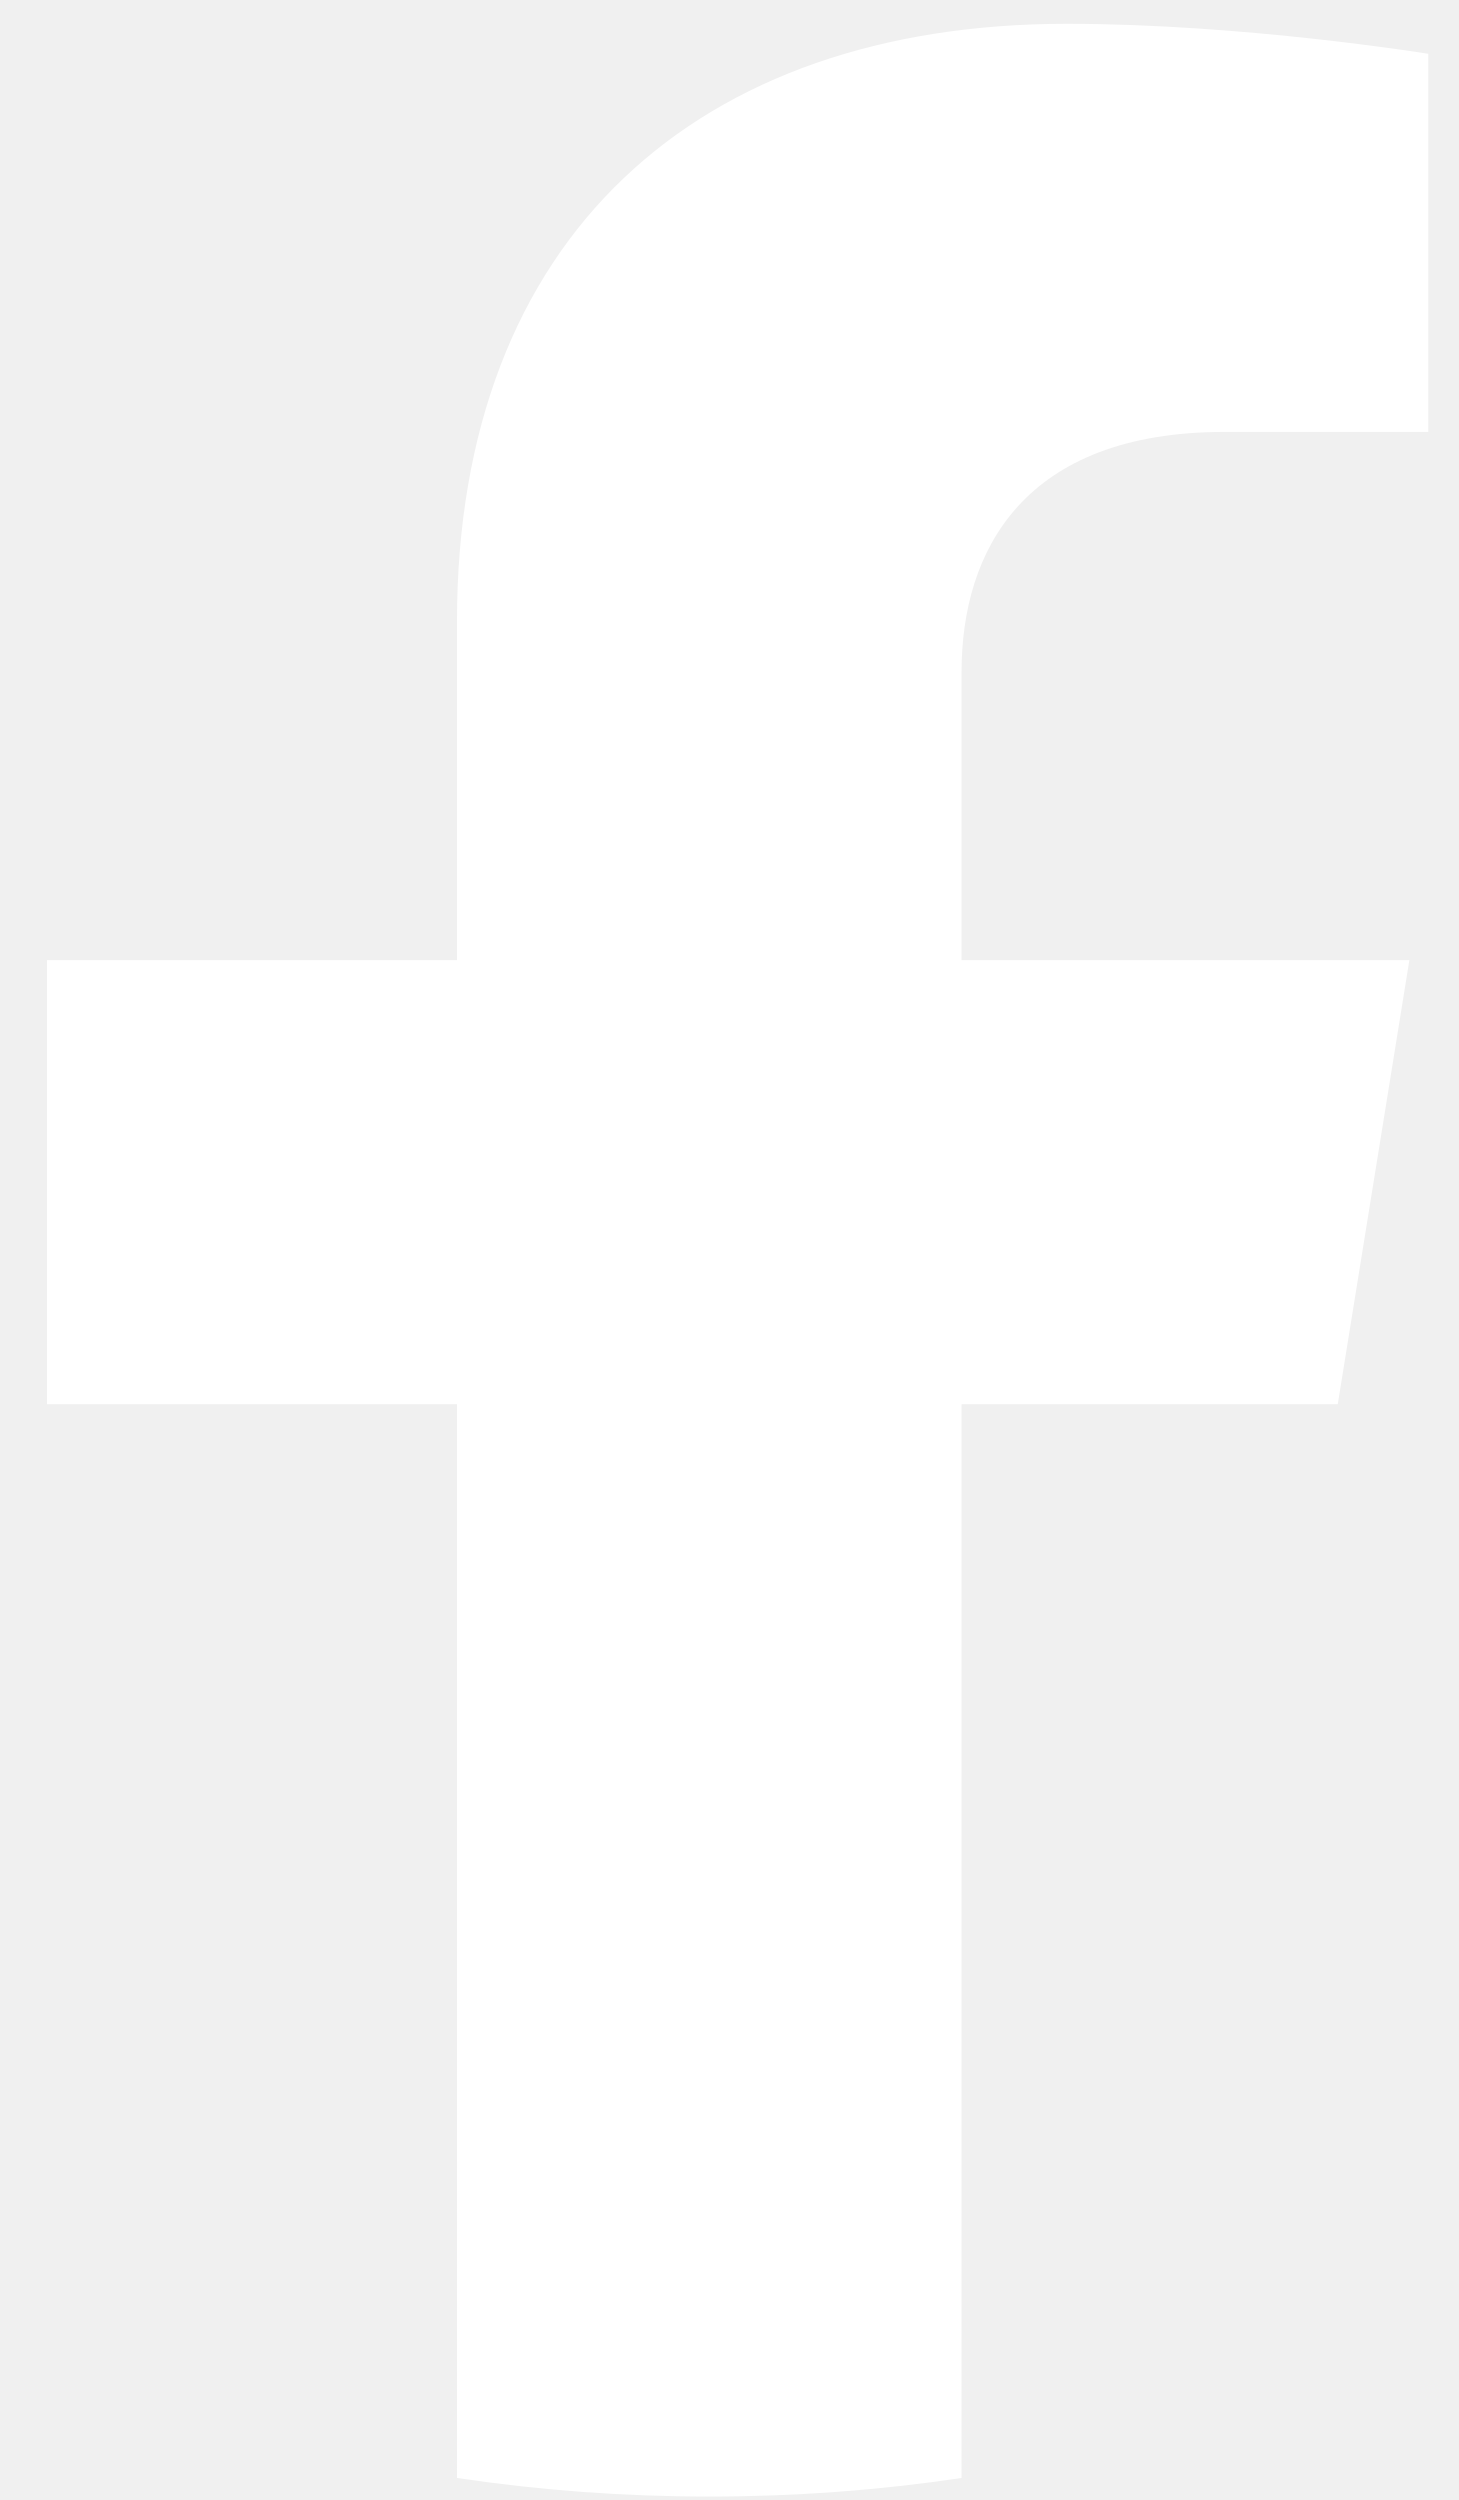
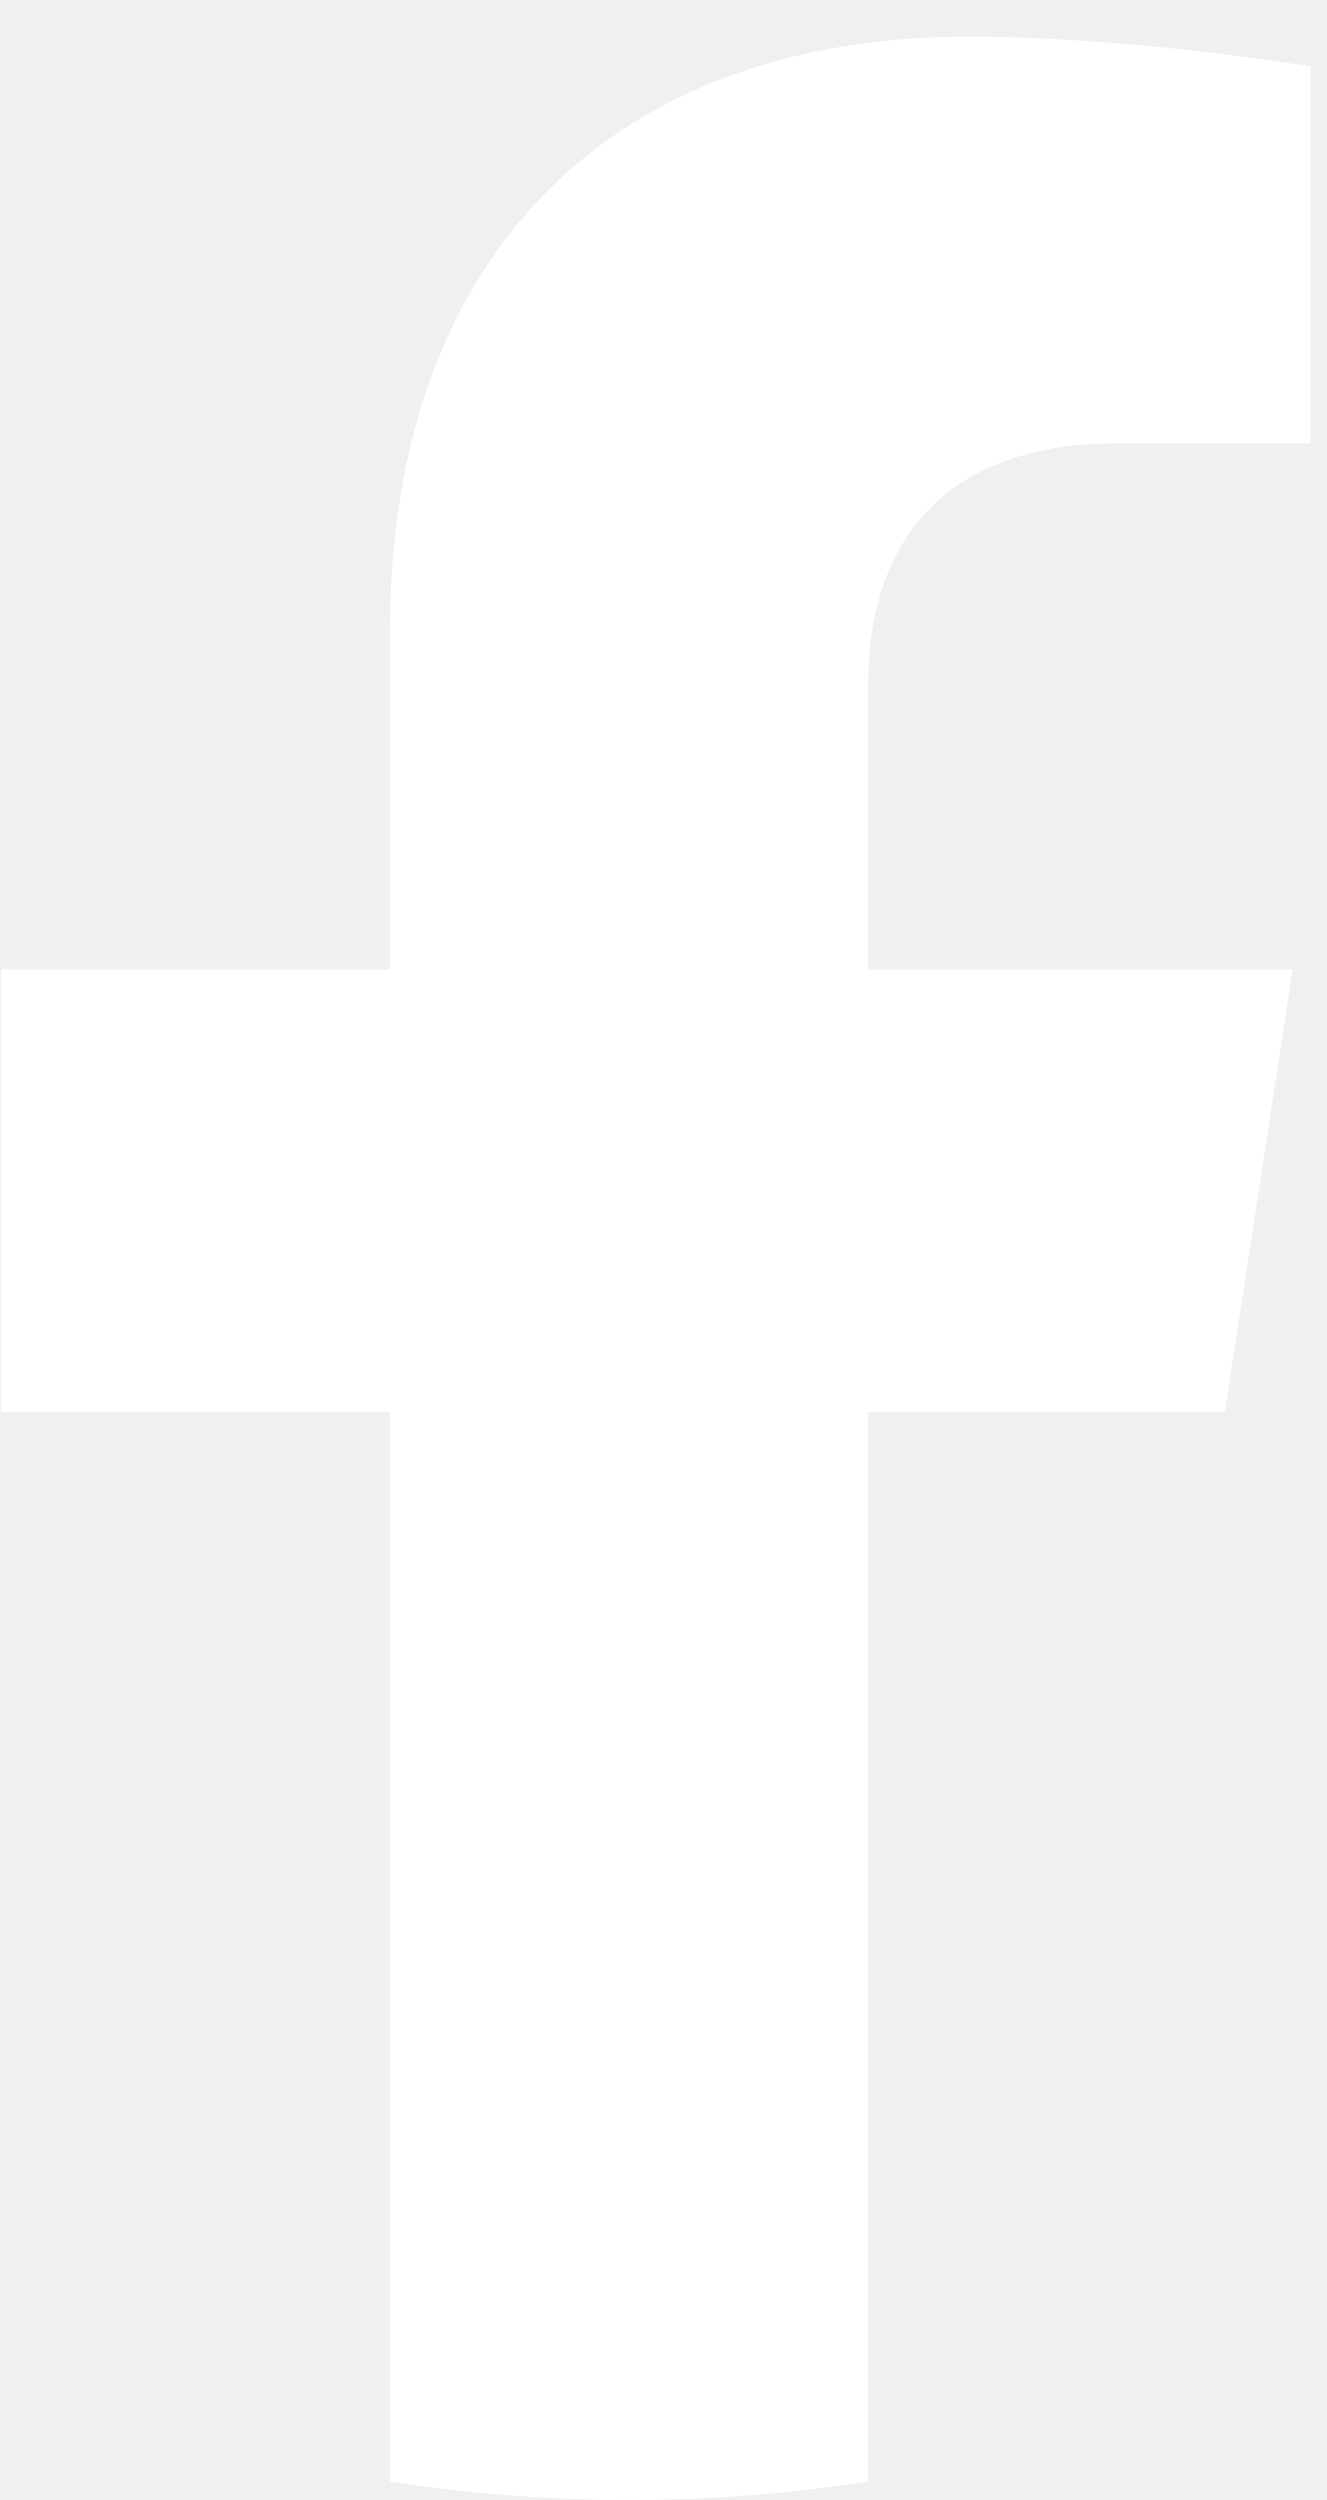
- <svg xmlns="http://www.w3.org/2000/svg" width="28" height="48" viewBox="0 0 28 48" fill="none">
-   <path d="M25.685 26.961L27.06 18.434H18.462V12.902C18.462 10.569 19.661 8.293 23.512 8.293H27.423V1.033C27.423 1.033 23.875 0.457 20.484 0.457C13.4 0.457 8.774 4.542 8.774 11.935V18.434H0.903V26.961H8.774V47.577C10.355 47.813 11.971 47.934 13.618 47.934C15.265 47.934 16.882 47.813 18.462 47.577V26.961H25.685Z" fill="white" />
+ <svg xmlns="http://www.w3.org/2000/svg" width="26" height="49" viewBox="0 0 26 49" fill="none">
+   <path d="M24.007 27.672L25.337 19H17.017V13.375C17.017 11.002 18.177 8.688 21.903 8.688H25.689V1.305C25.689 1.305 22.255 0.719 18.974 0.719C12.118 0.719 7.642 4.873 7.642 12.391V19H0.024V27.672H7.642V48.637C9.171 48.877 10.735 49 12.329 49C13.923 49 15.487 48.877 17.017 48.637V27.672H24.007Z" fill="white" />
</svg>
